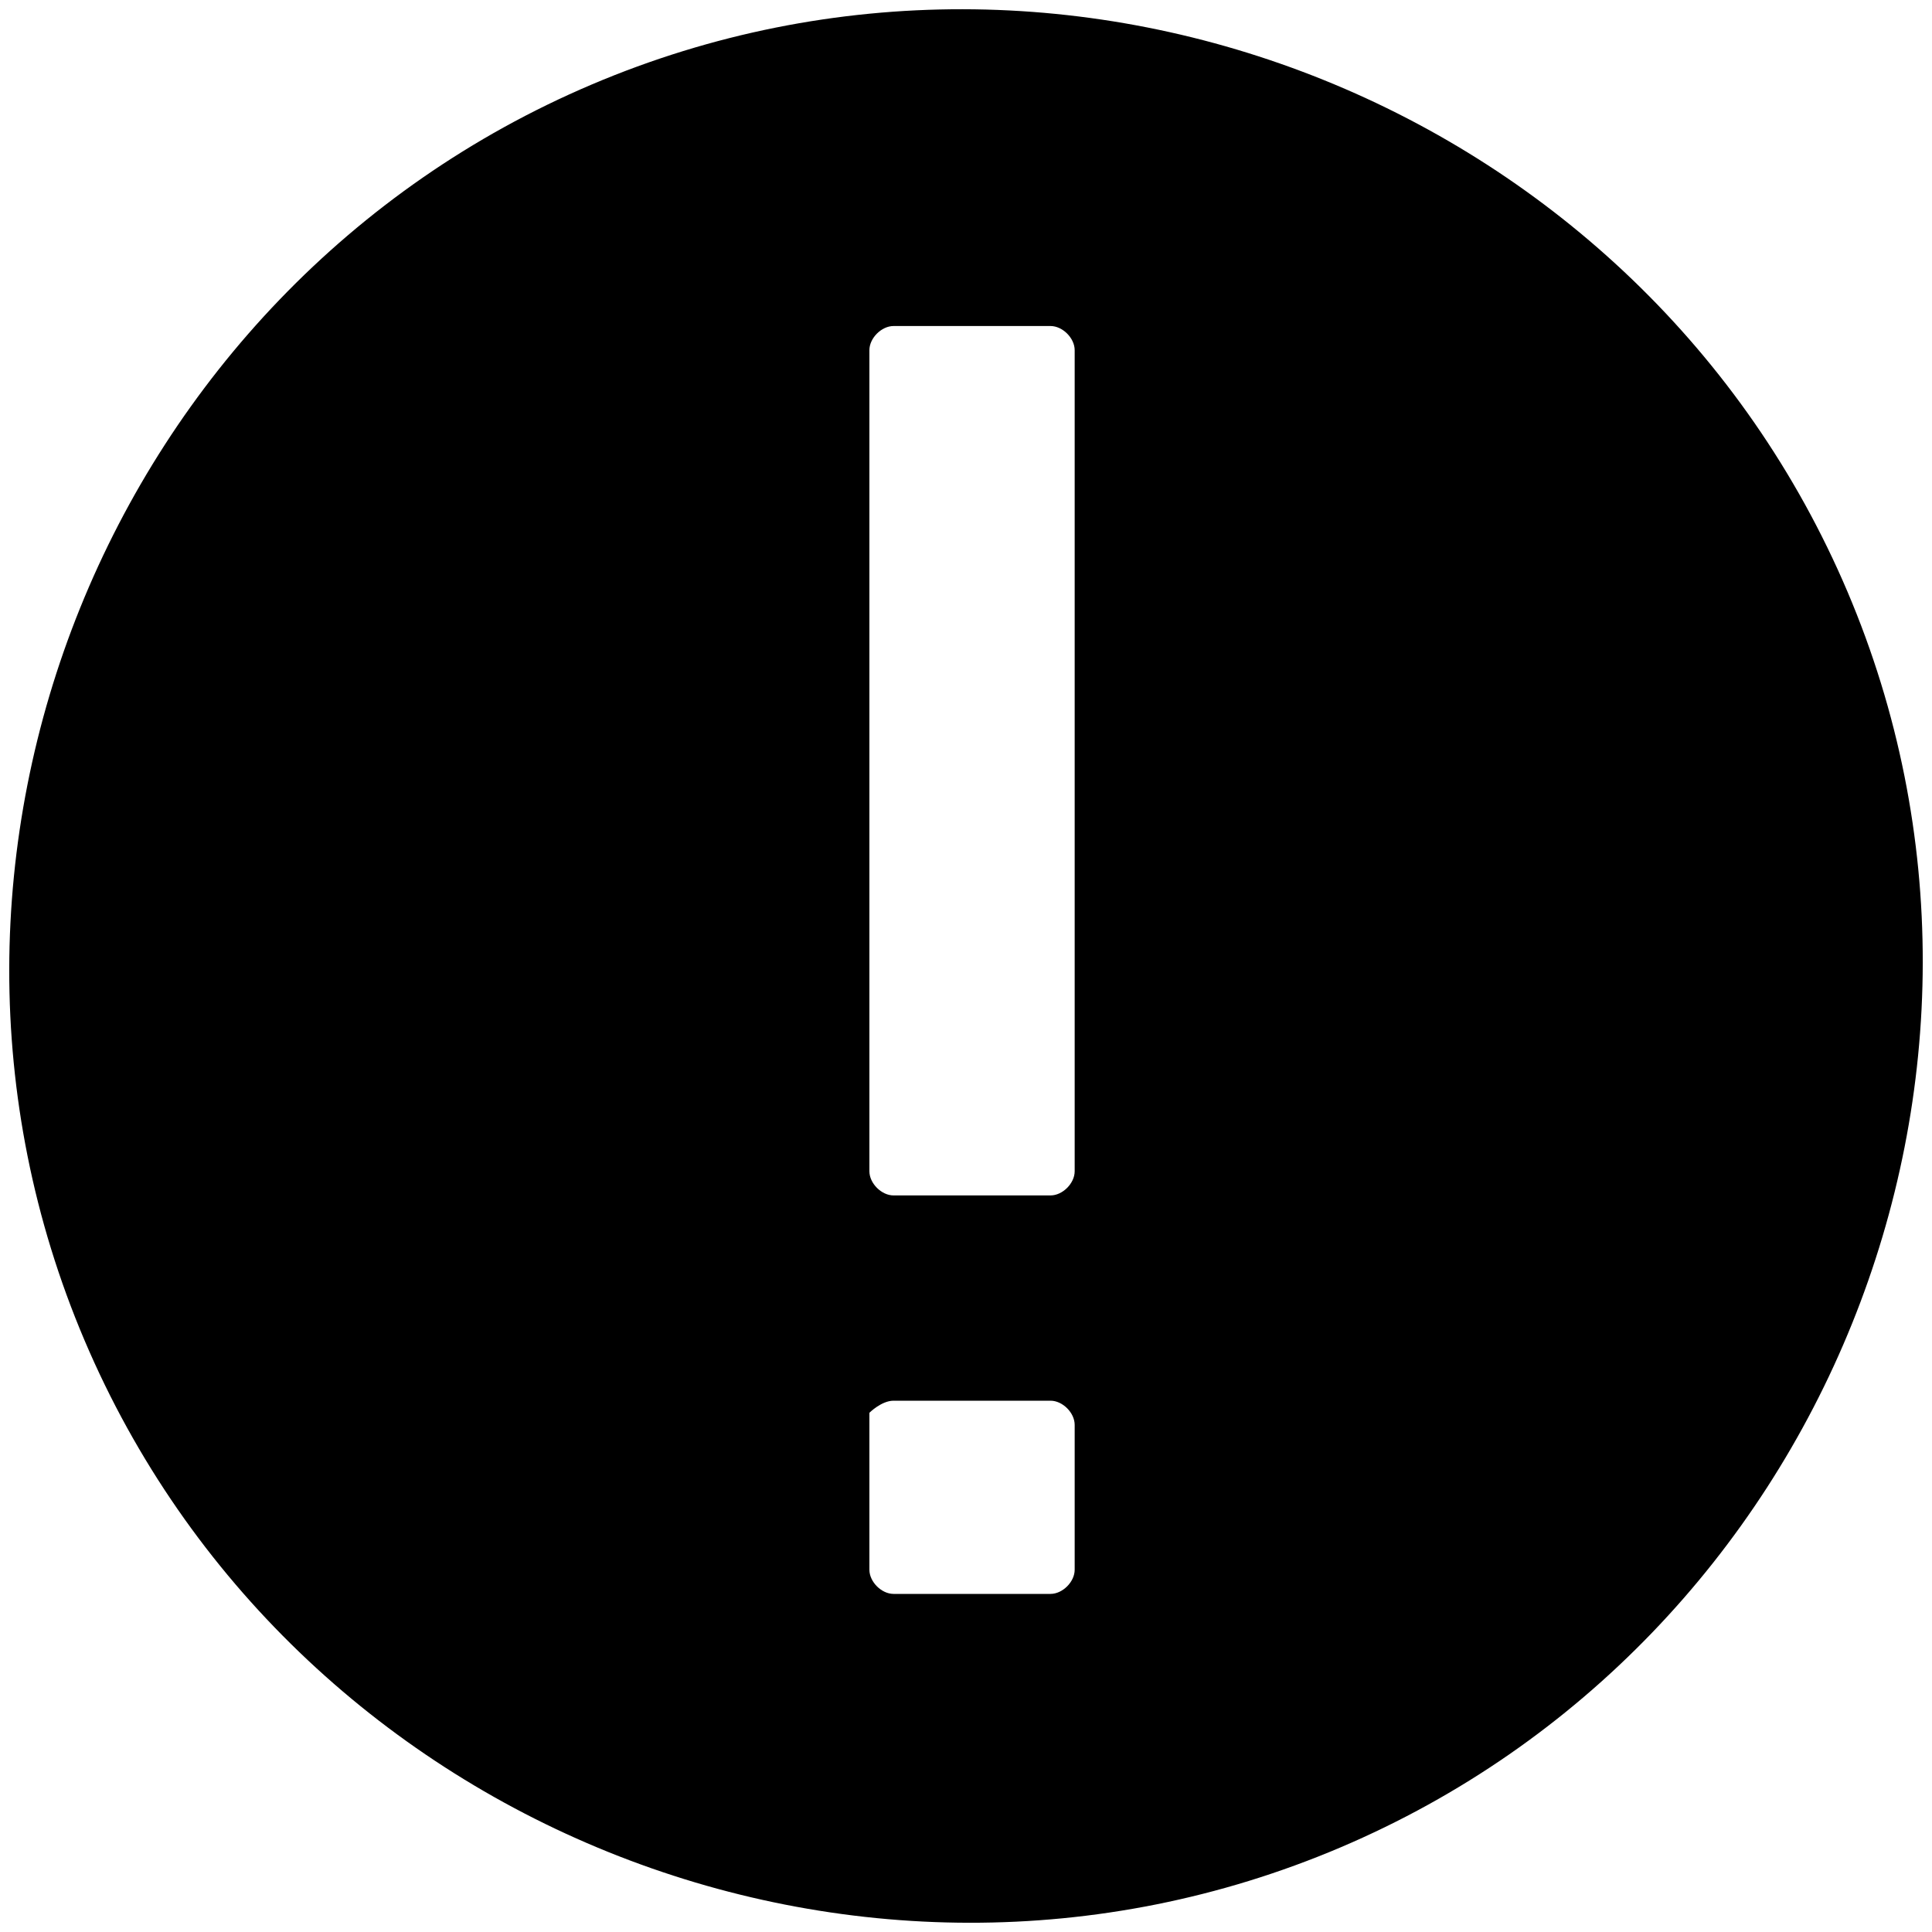
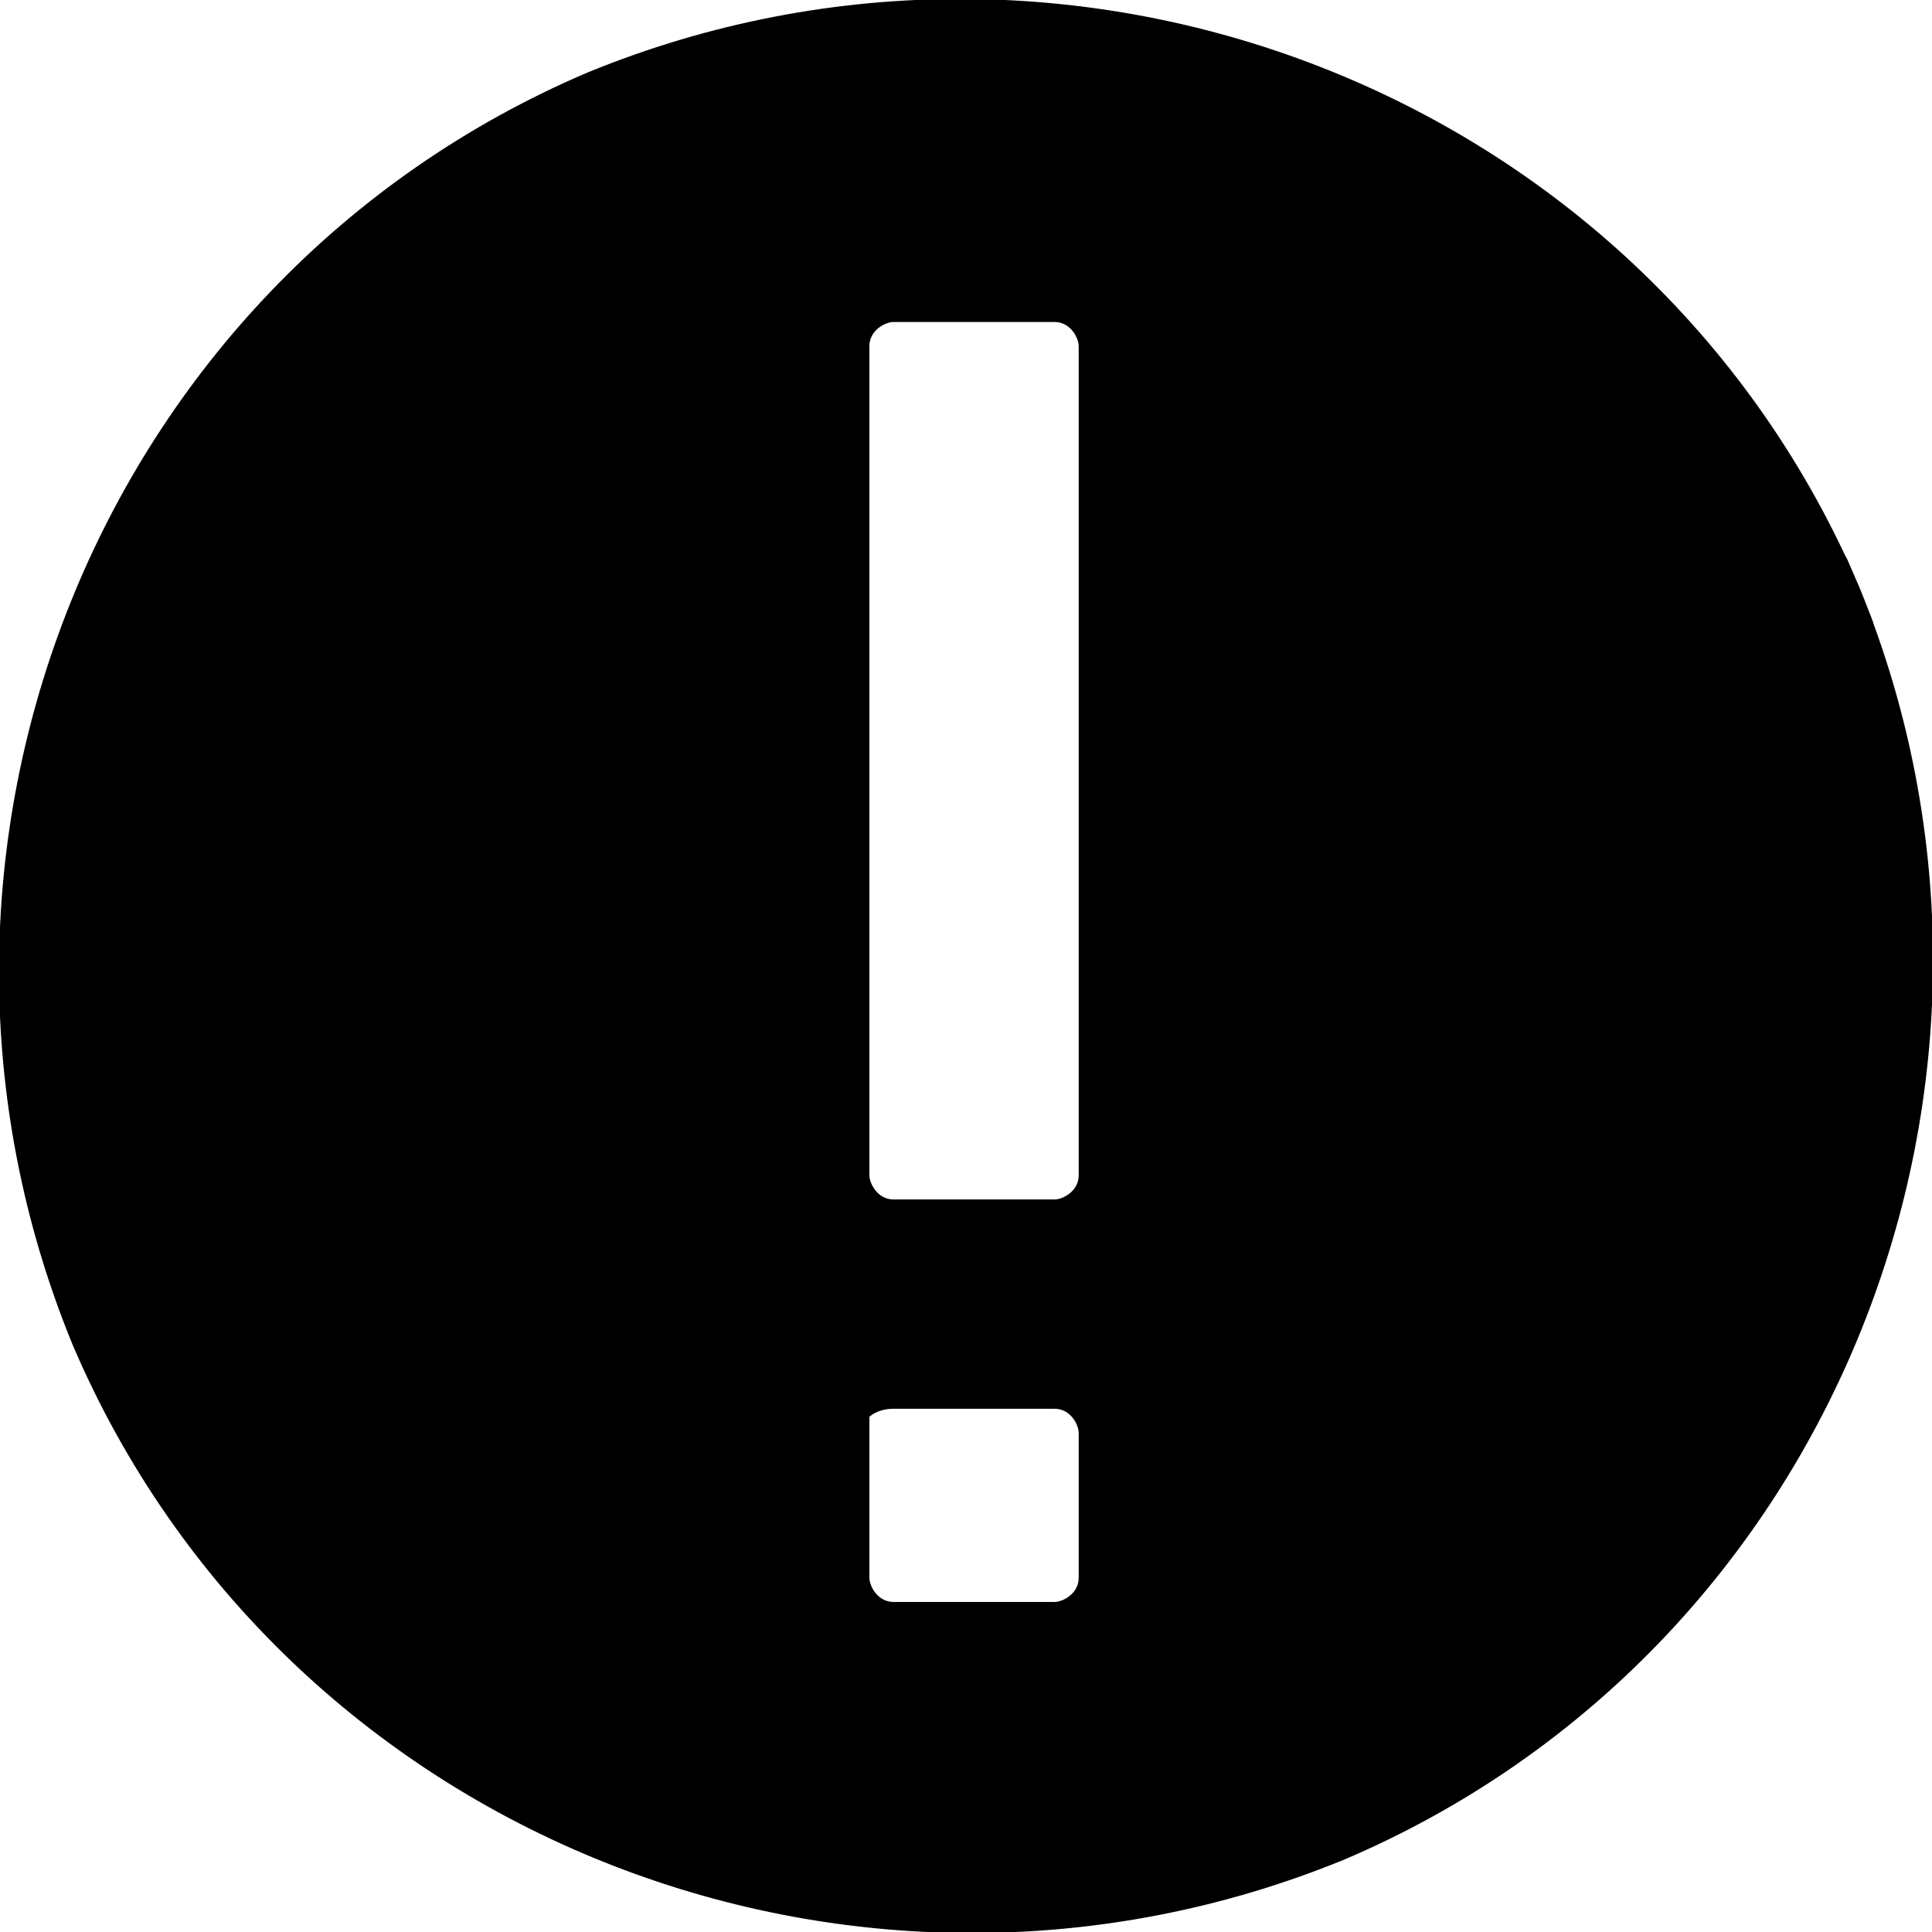
- <svg xmlns="http://www.w3.org/2000/svg" viewBox="0 0 16 16">
-   <path d="M15.3 4.9C13.6.9 8.9-1 4.9.7.9 2.4-1 7.1.7 11.1c1.7 4 6.4 5.9 10.4 4.2 4-1.7 5.9-6.4 4.2-10.4-.4-.9.4 1 0 0zm-7.9 6.7h1.3c.1 0 .2.1.2.2V13c0 .1-.1.2-.2.2H7.4c-.1 0-.2-.1-.2-.2v-1.3s.1-.1.2-.1zm-.2-1.9V2.9c0-.1.1-.2.2-.2h1.3c.1 0 .2.1.2.2v6.8c0 .1-.1.2-.2.2H7.4c-.1 0-.2-.1-.2-.2z" />
+ <svg xmlns="http://www.w3.org/2000/svg" viewBox="0 0 24 24">
+   <path fill="currentColor" d="M23.1 7.3C20.5 1.2 13.4-1.6 7.3.9 1.2 3.5-1.6 10.6.9 16.7c2.6 6.1 9.7 8.9 15.8 6.4 6.1-2.6 8.9-9.7 6.4-15.8-.6-1.4.6 1.5 0 0zm-12 10.2h2c.2 0 .3.2.3.3v1.8c0 .2-.2.3-.3.3h-2c-.2 0-.3-.2-.3-.3v-2s.1-.1.3-.1zm-.3-2.9V4.3c0-.2.2-.3.3-.3h2c.2 0 .3.2.3.3v10.3c0 .2-.2.3-.3.3h-2c-.2 0-.3-.2-.3-.3z" />
</svg>
